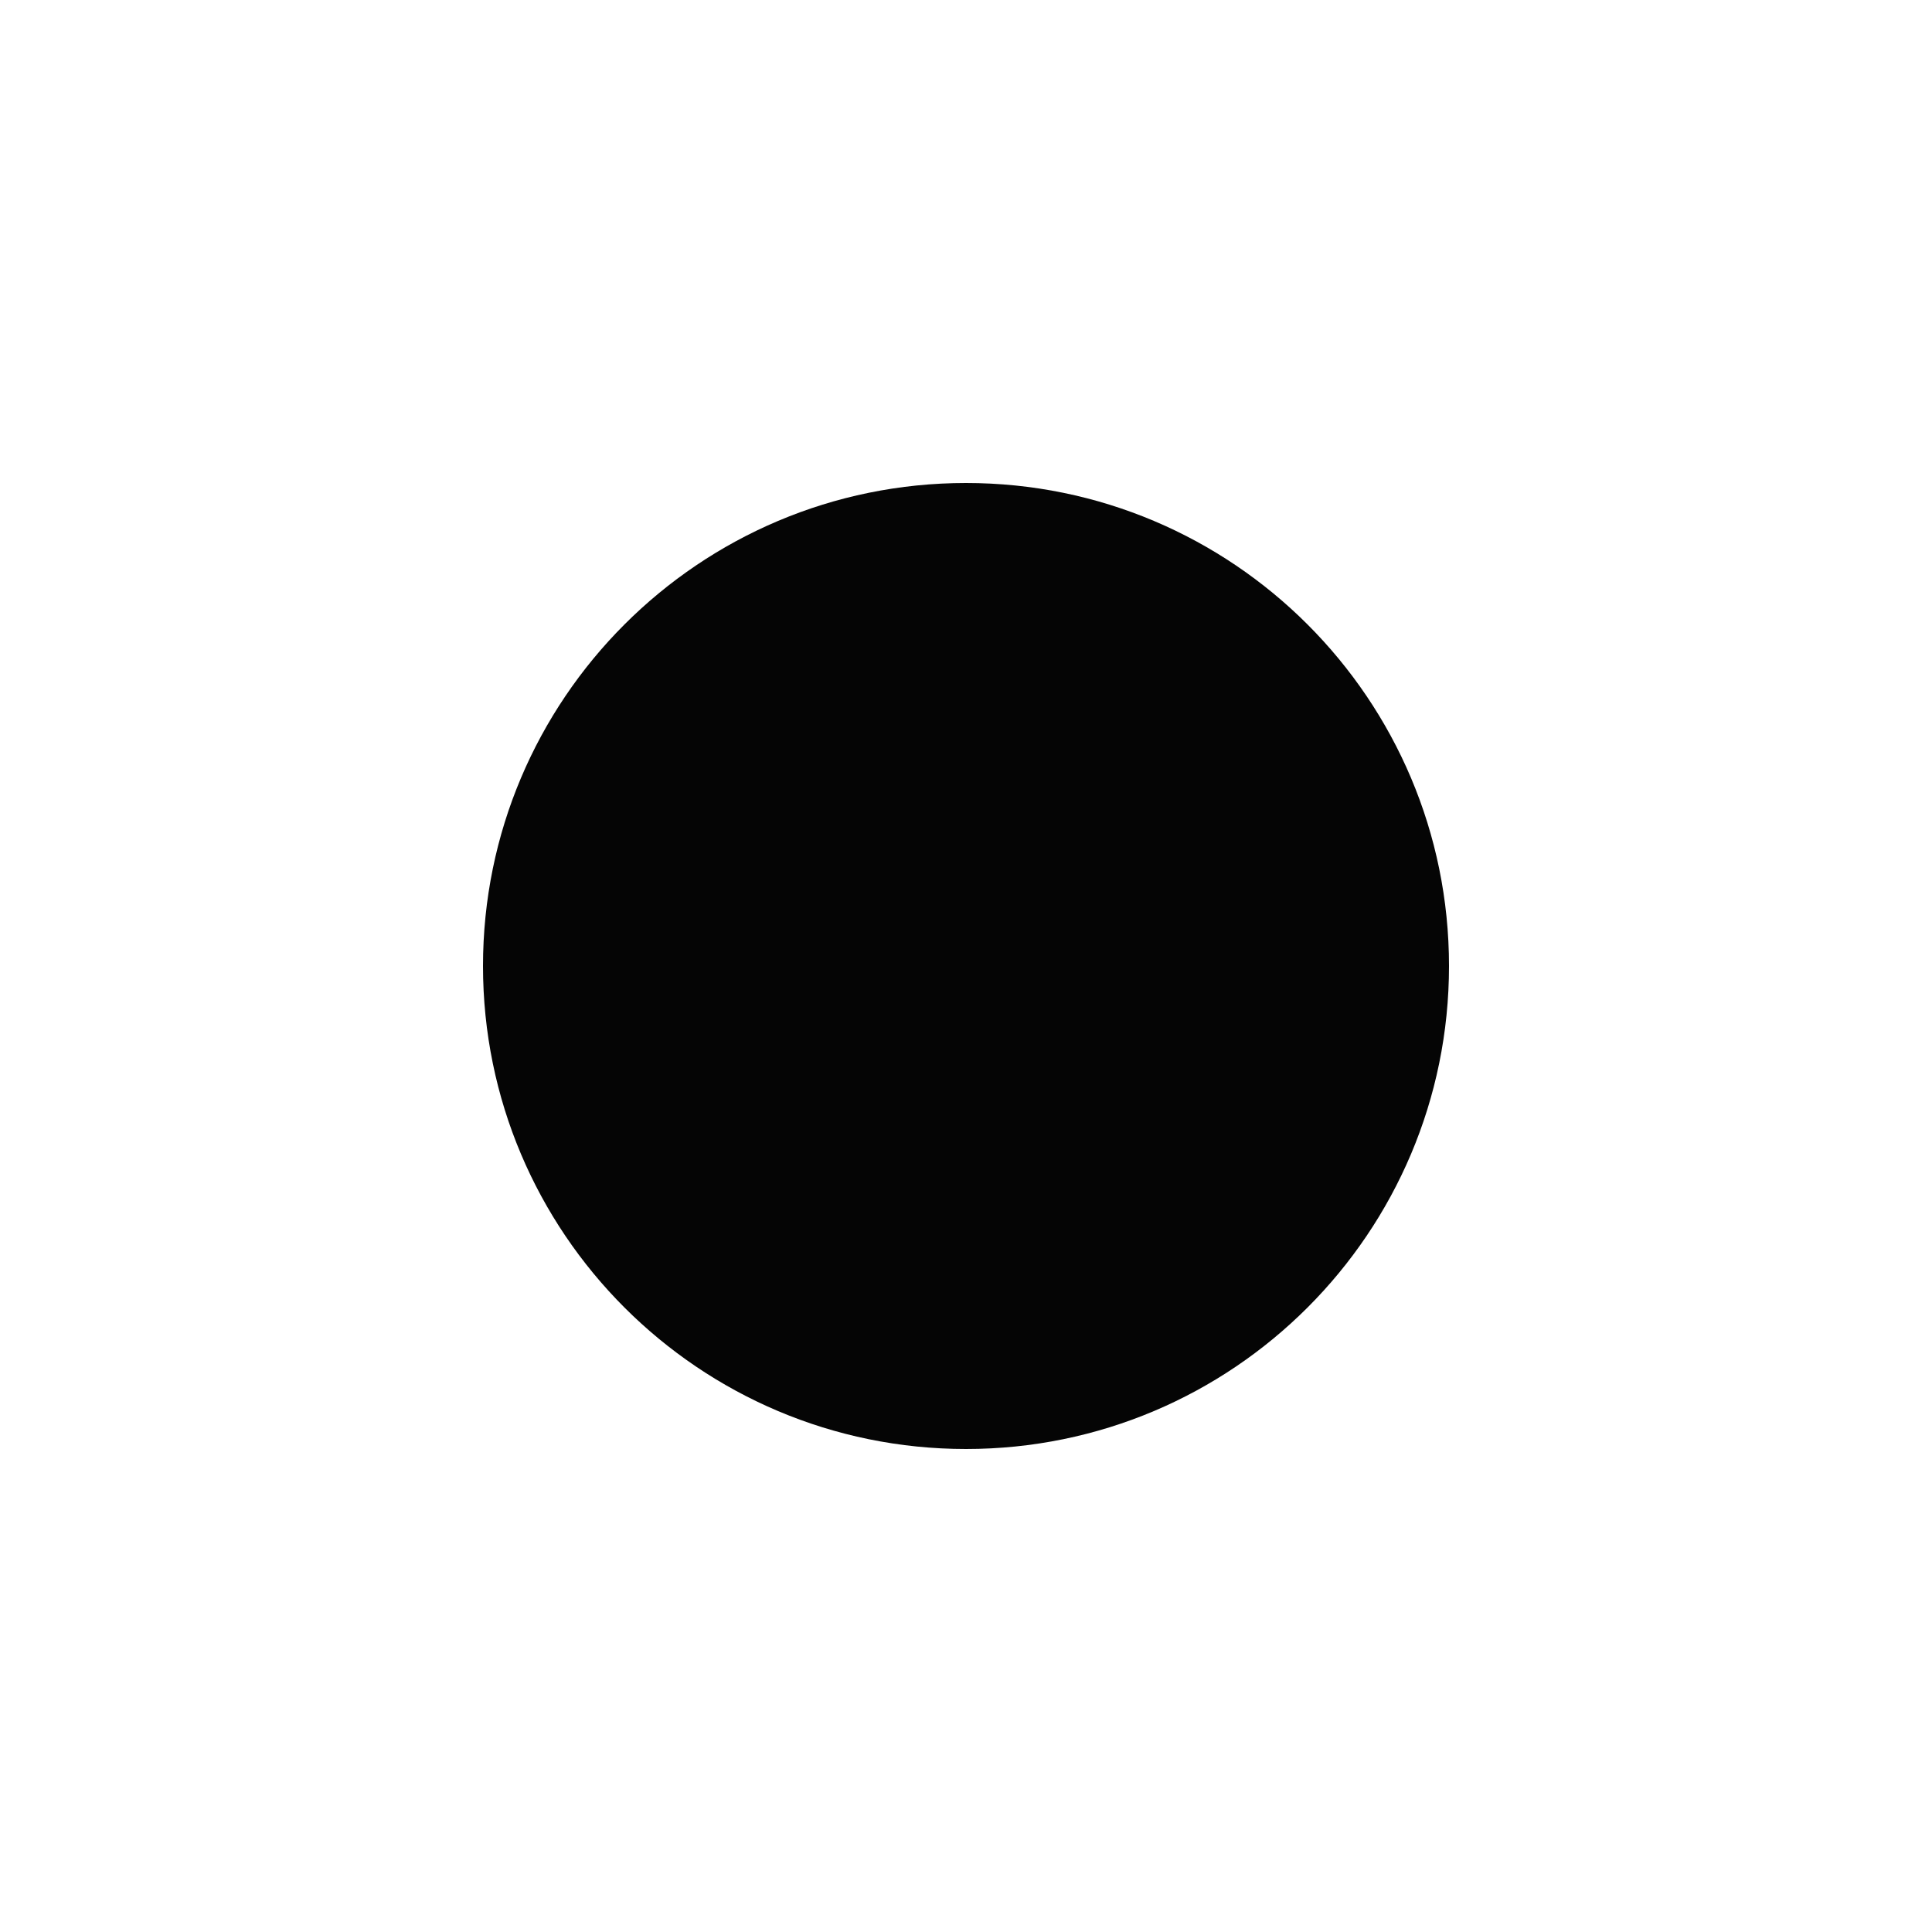
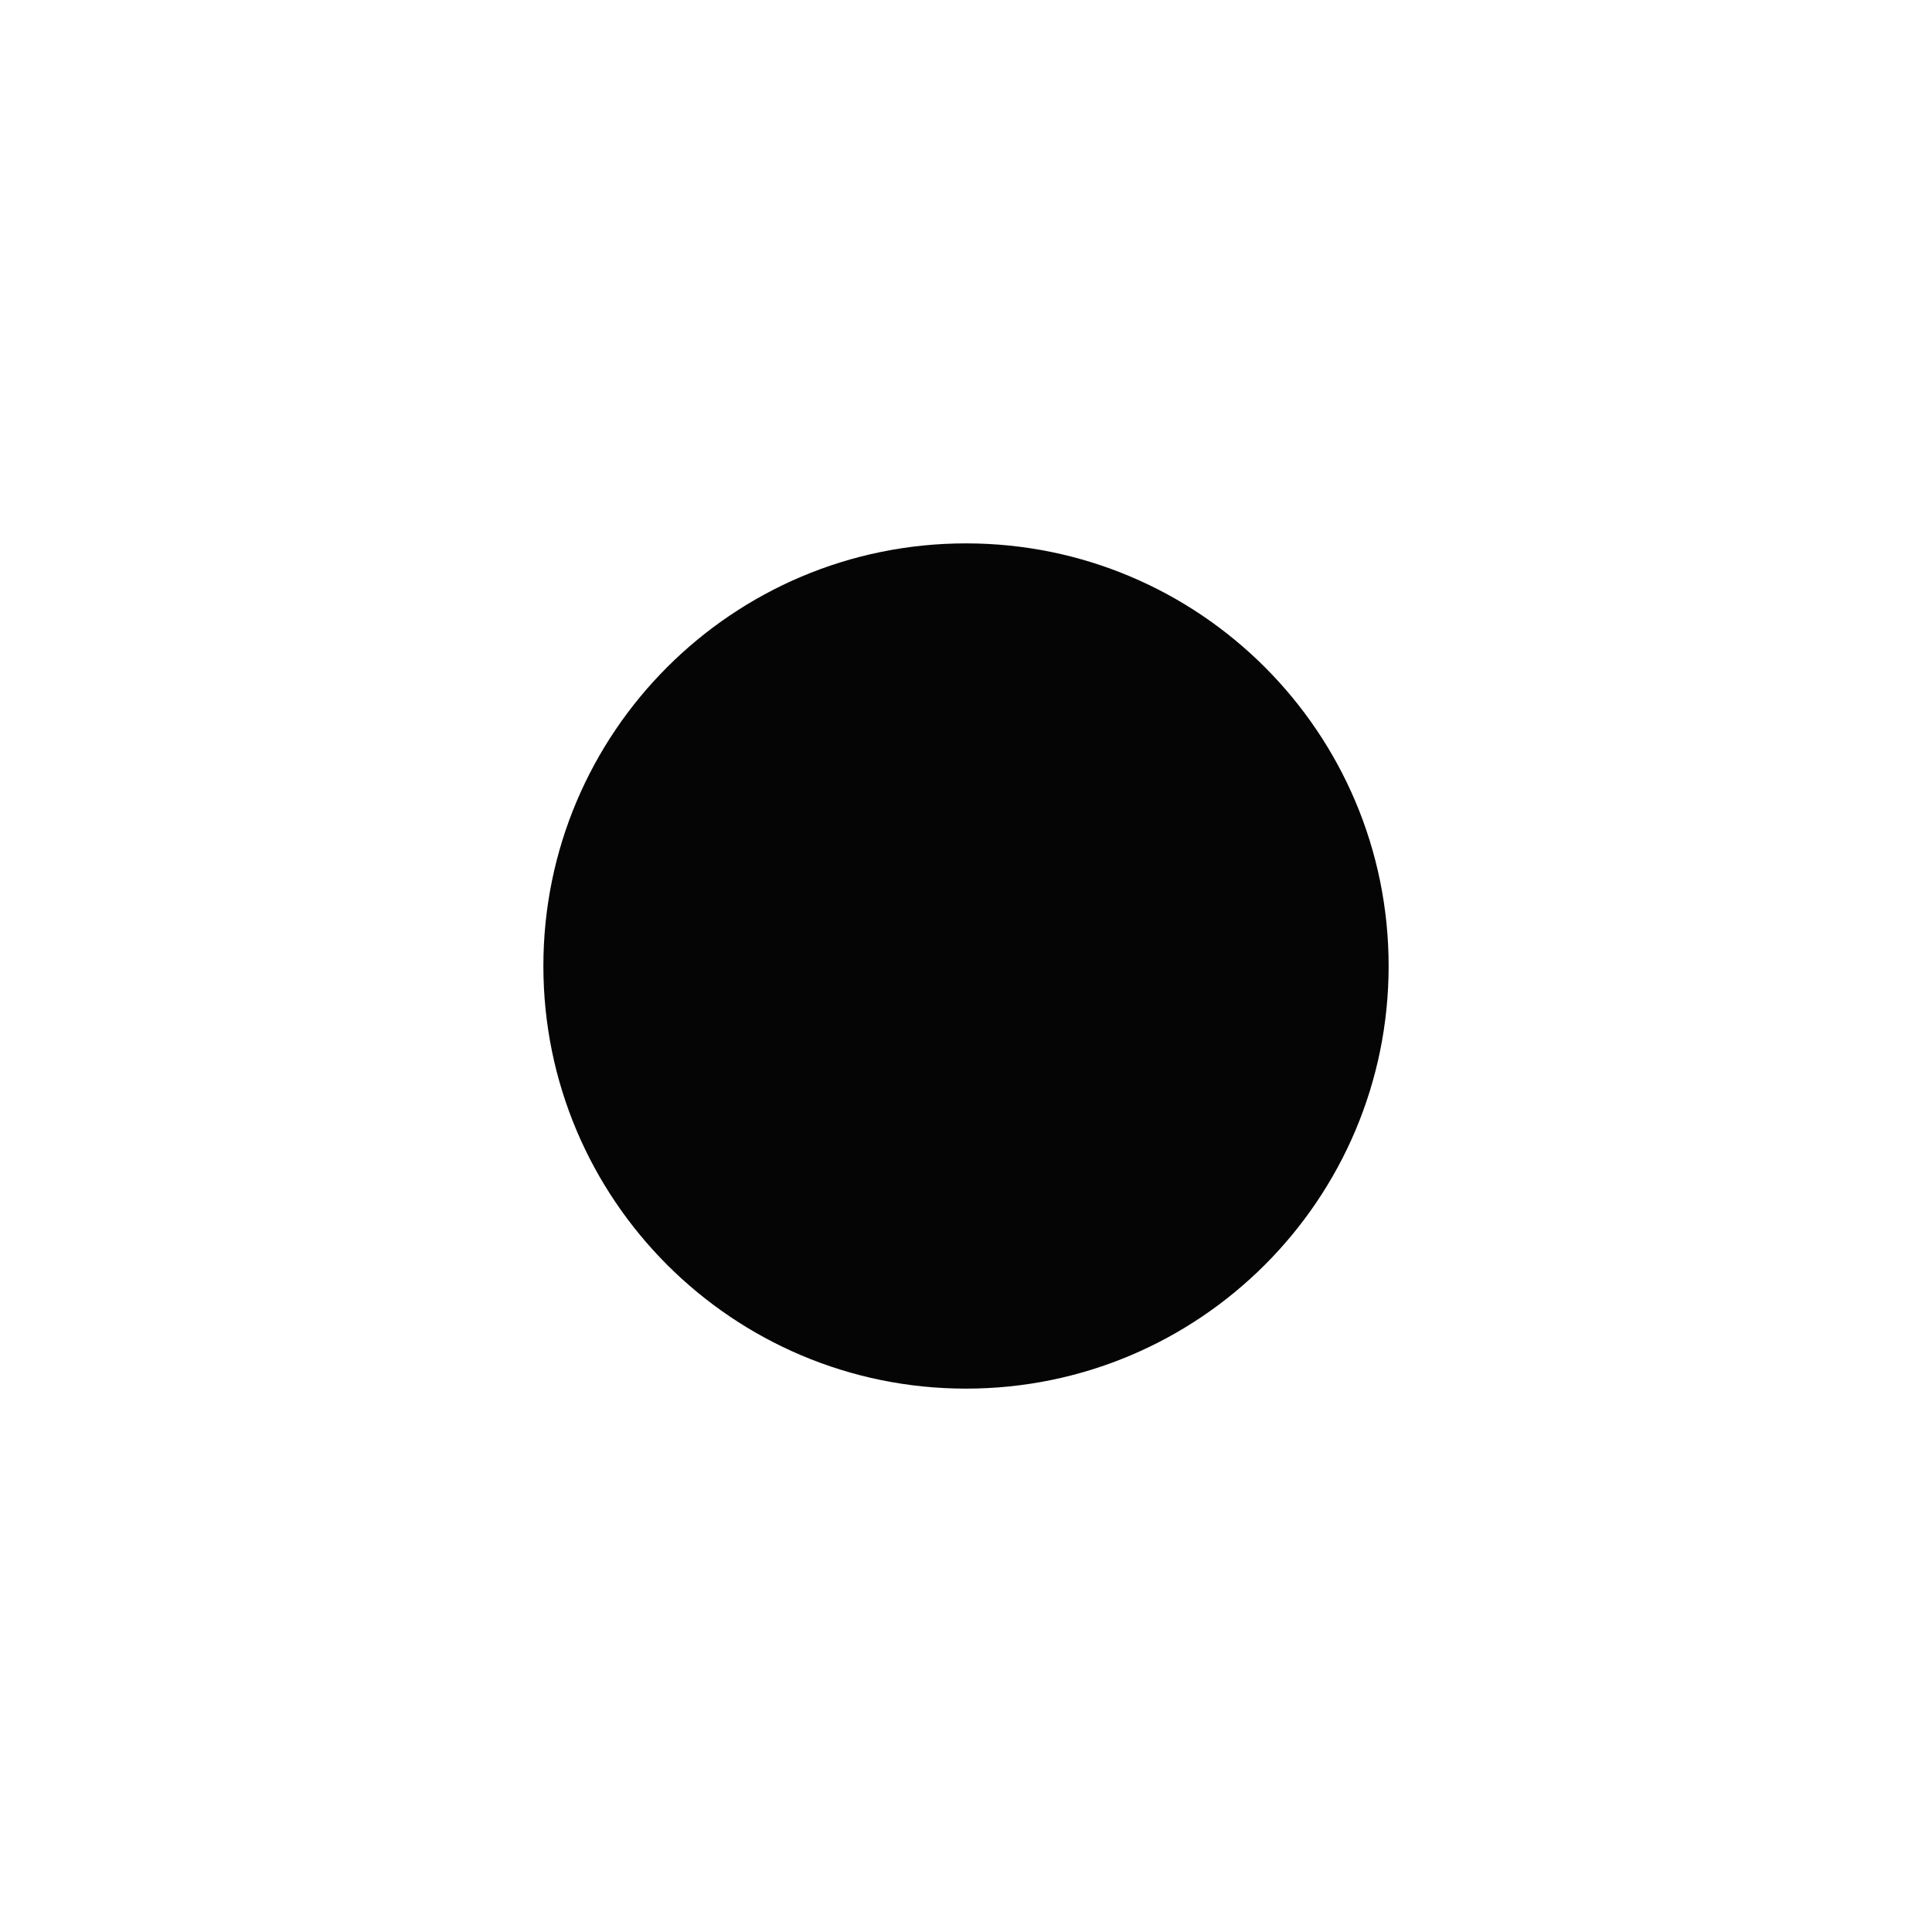
<svg xmlns="http://www.w3.org/2000/svg" width="32" height="32" viewBox="0 0 32 32" fill="none">
  <style> circle { fill: #050505; } @media (prefers-color-scheme: dark) { circle { fill: #e0e0e0; } }</style>
-   <circle cx="16" cy="16" r="8" />
+   <circle cx="16" cy="16" r="7" />
</svg>
